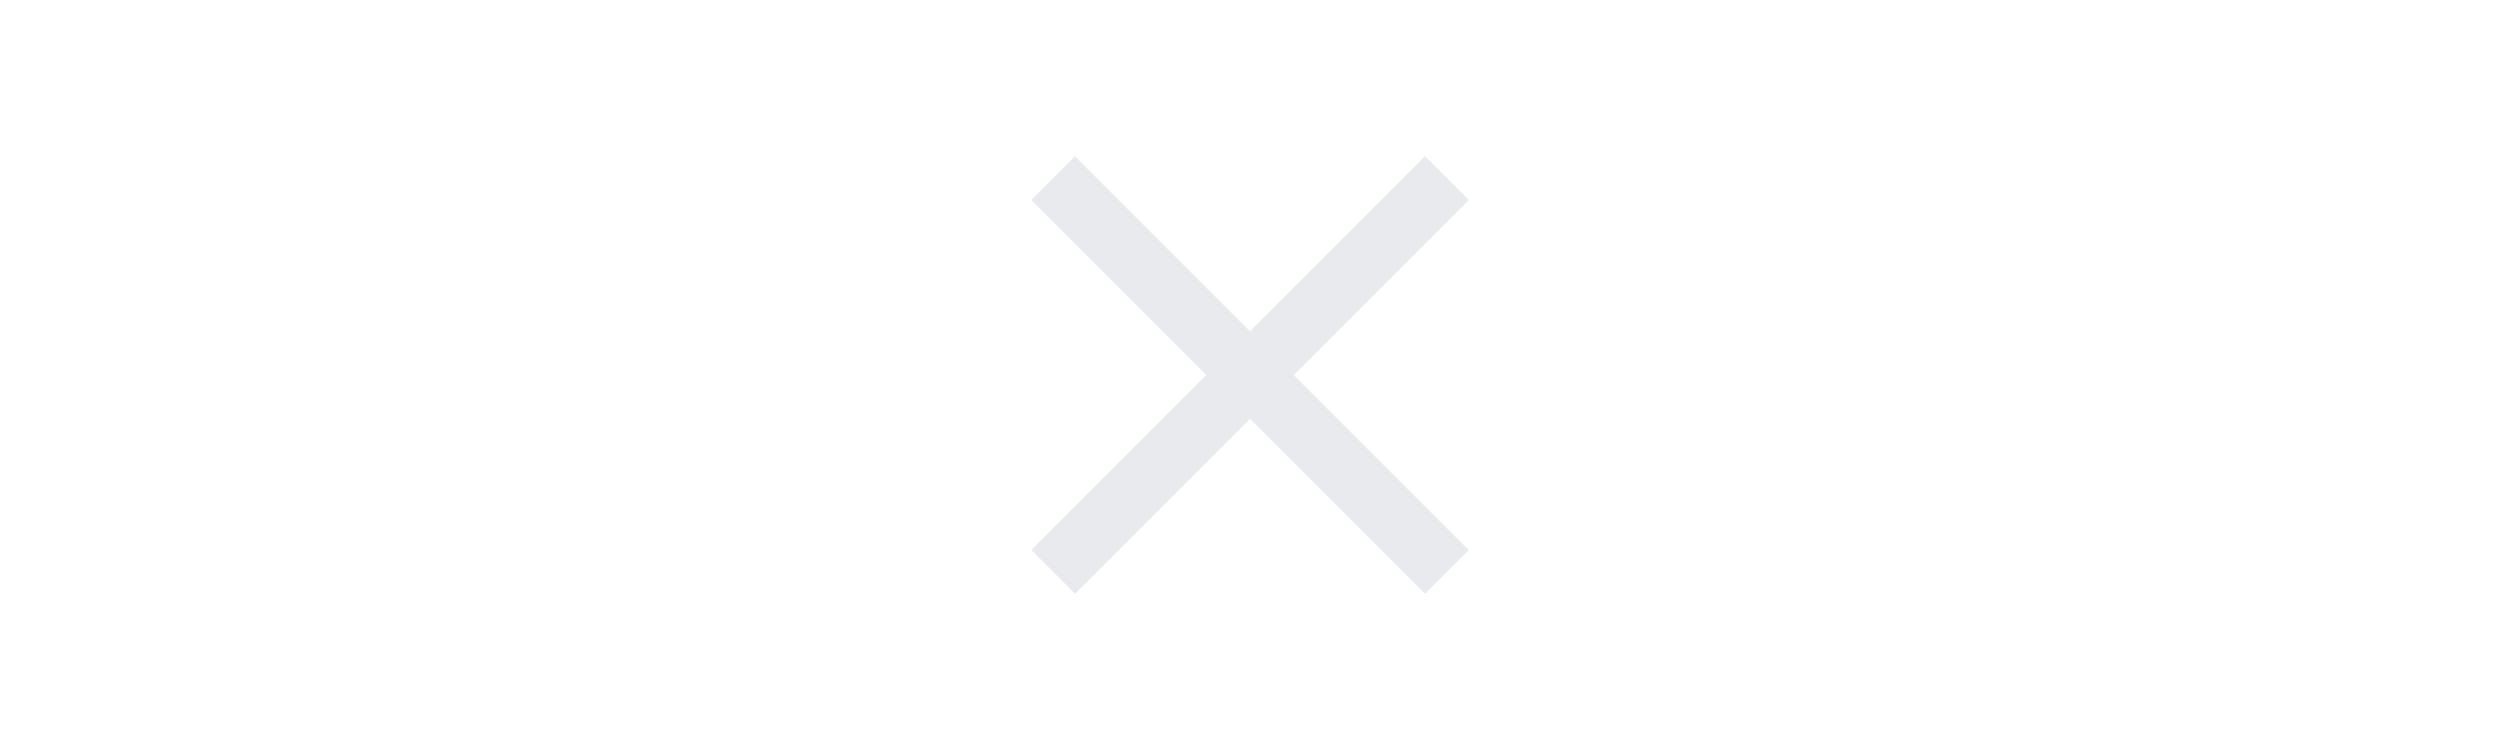
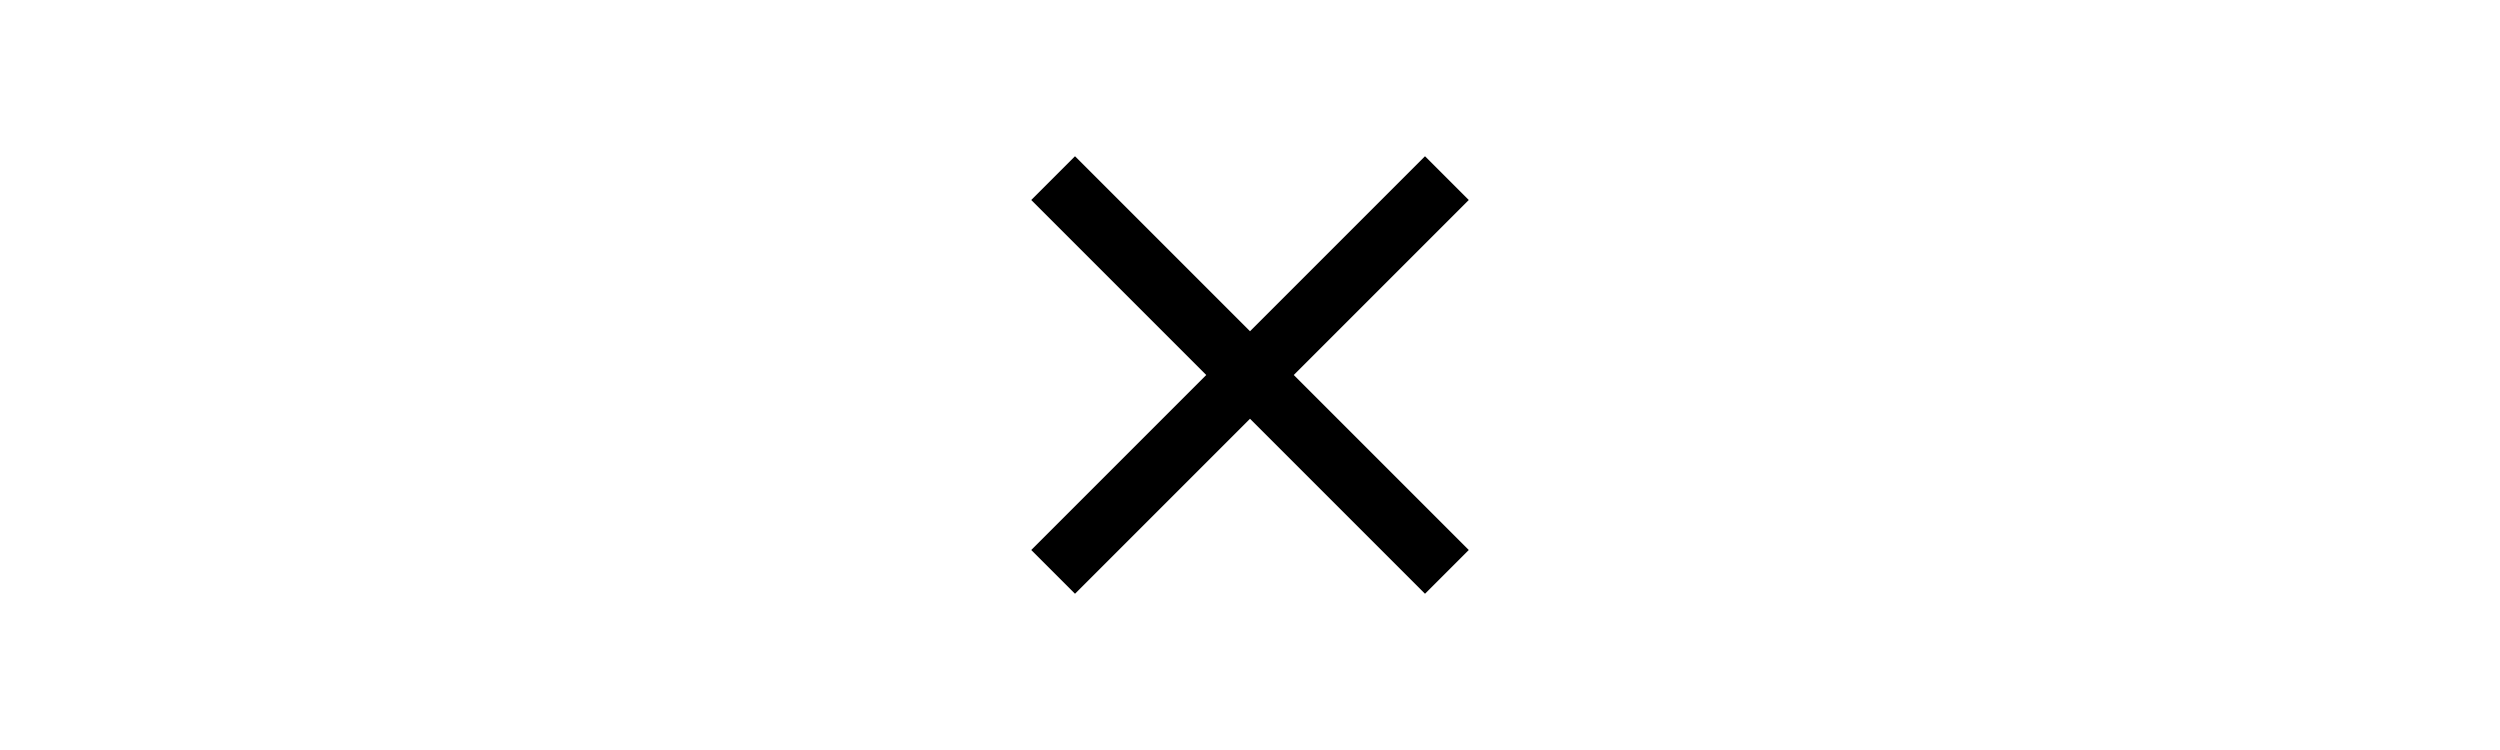
- <svg xmlns="http://www.w3.org/2000/svg" height="30px" viewBox="0 -960 960 960" width="100px" fill="#e8eaed">
+ <svg xmlns="http://www.w3.org/2000/svg" height="30px" viewBox="0 -960 960 960" width="100px" fill="#0b4a7">
  <path d="m256-200-56-56 224-224-224-224 56-56 224 224 224-224 56 56-224 224 224 224-56 56-224-224-224 224Z" />
</svg>
